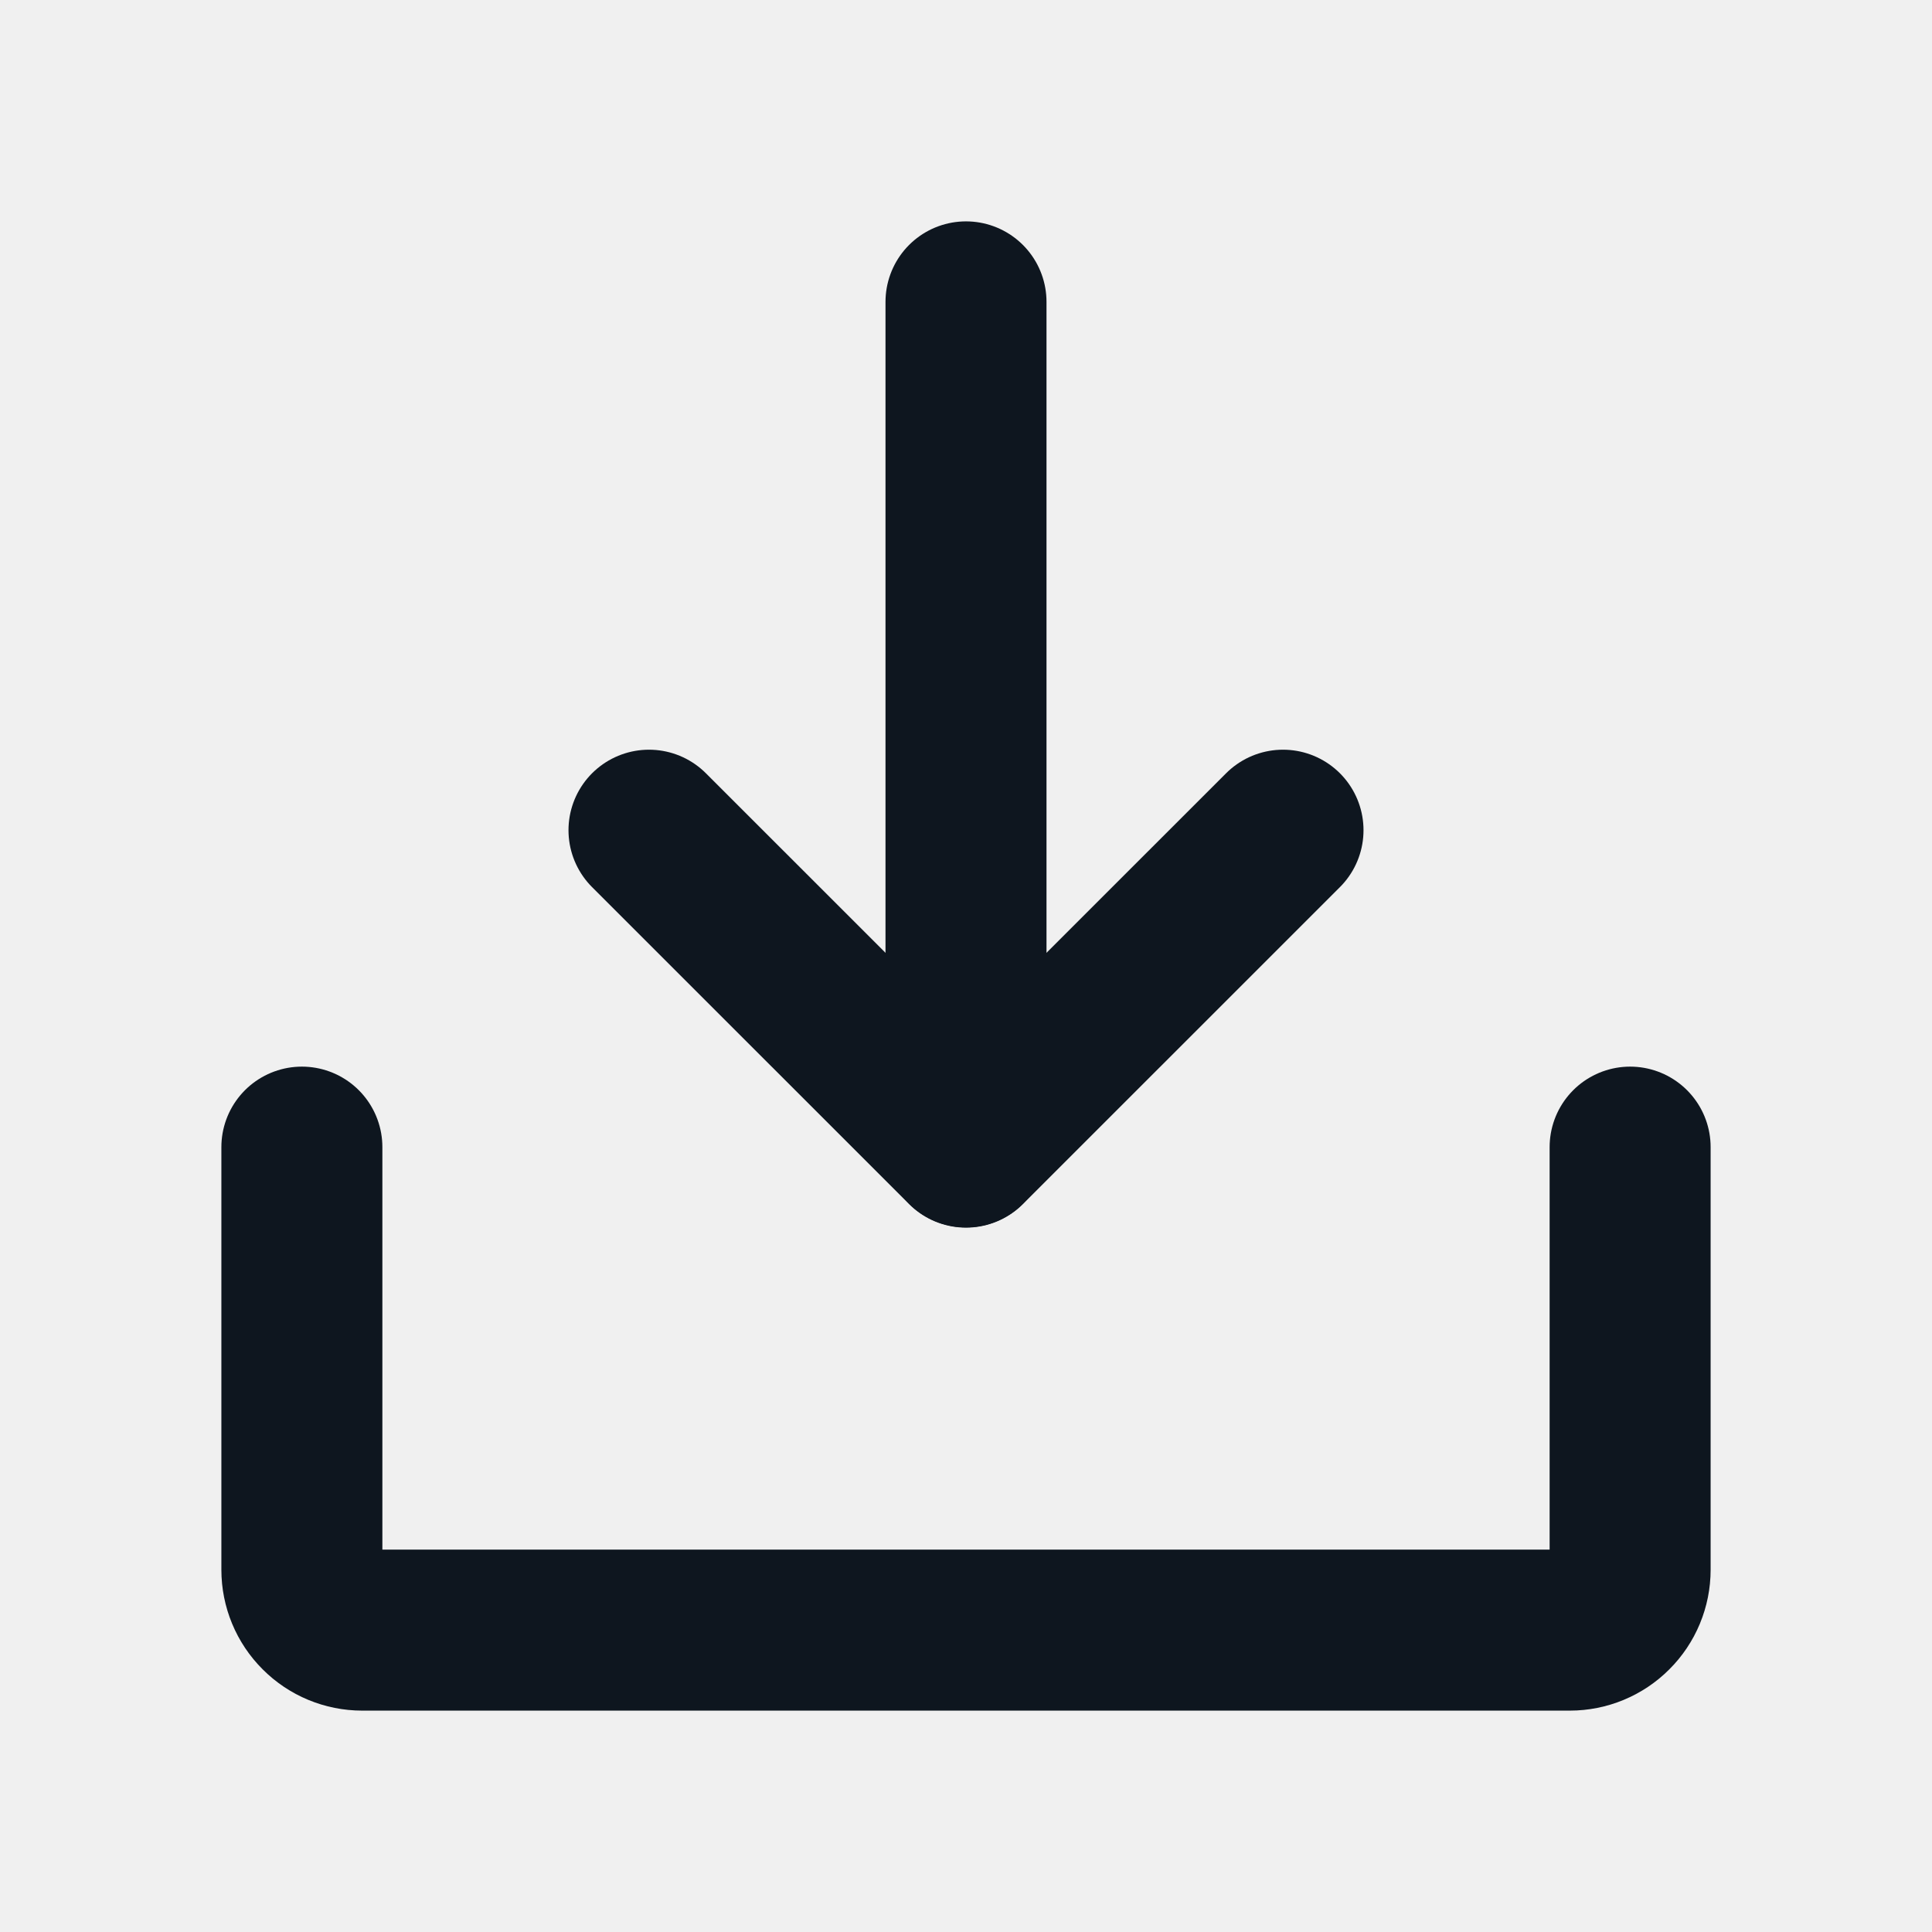
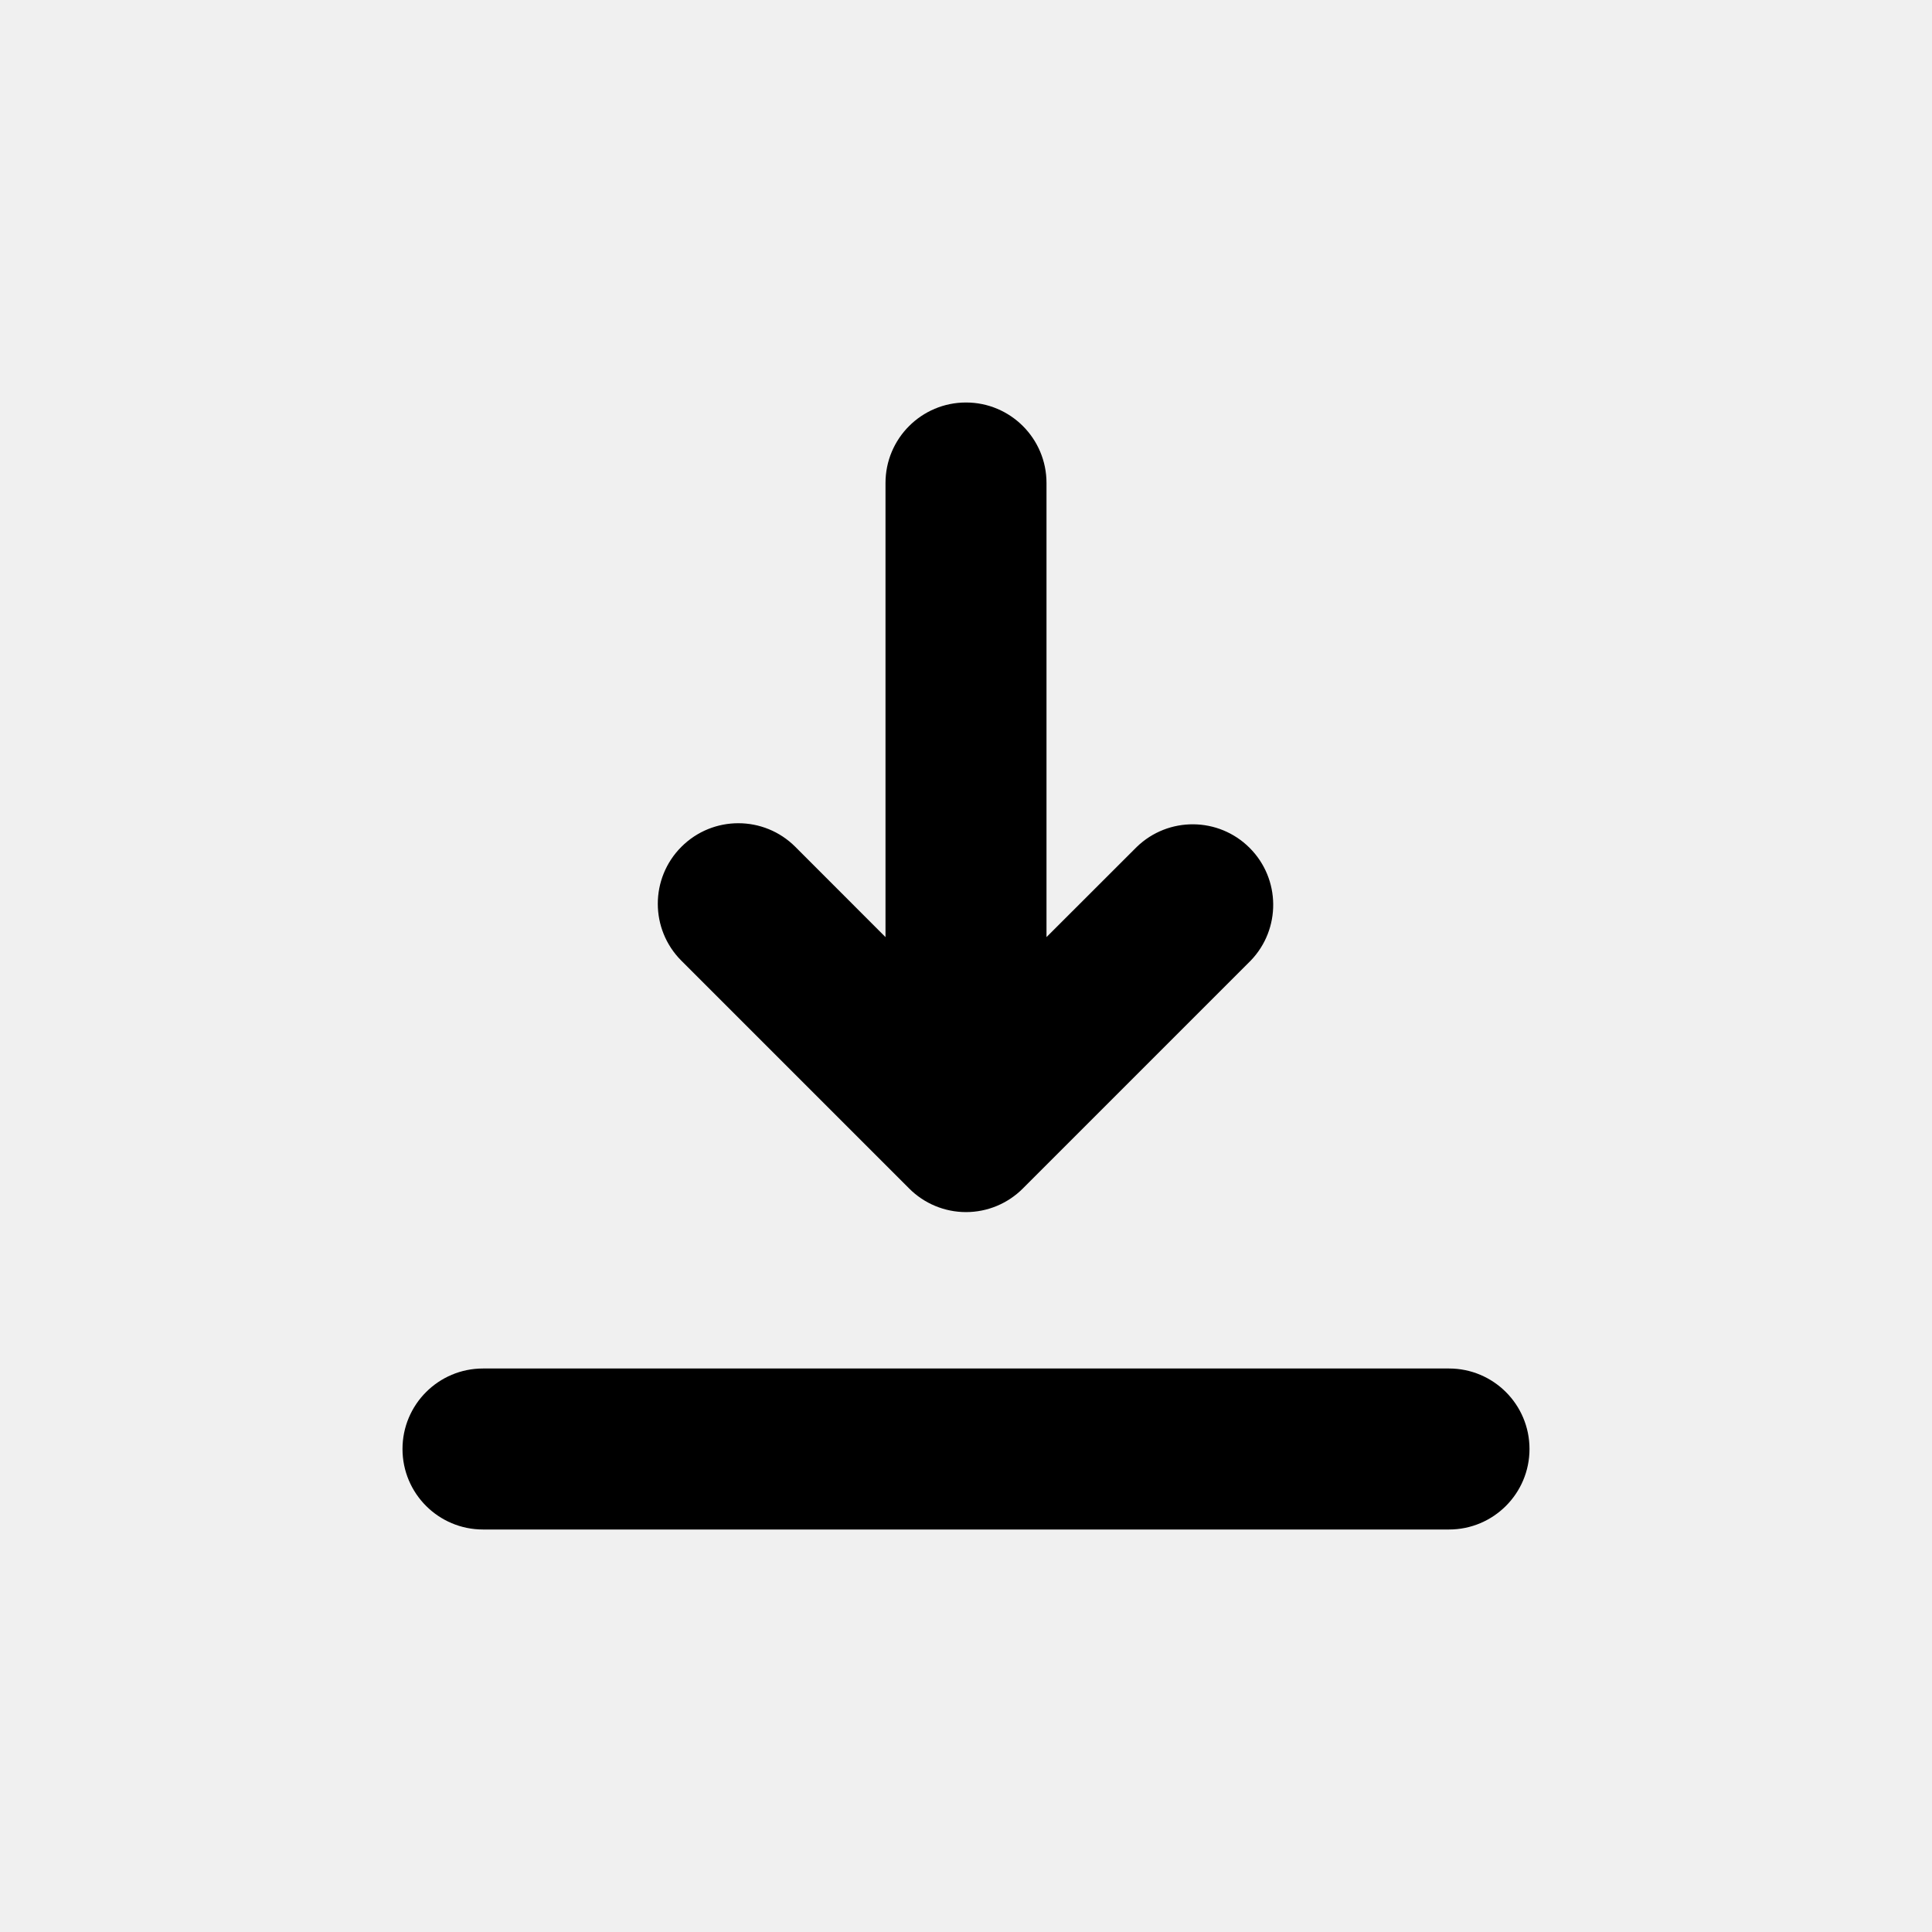
- <svg xmlns="http://www.w3.org/2000/svg" width="24" height="24" viewBox="0 0 24 24" fill="none">
-   <g clip-path="url(#clip0_8679_11893)">
-     <path d="M8.062 10.313L12 14.25L15.938 10.313" stroke="#0E161F" stroke-width="2" stroke-linecap="round" stroke-linejoin="round" />
-     <path d="M12 3.75V14.247" stroke="#0E161F" stroke-width="2" stroke-linecap="round" stroke-linejoin="round" />
-     <path d="M20.25 14.25V19.5C20.25 19.699 20.171 19.89 20.03 20.03C19.89 20.171 19.699 20.25 19.5 20.25H4.5C4.301 20.25 4.11 20.171 3.97 20.03C3.829 19.89 3.75 19.699 3.75 19.5V14.25" stroke="#0E161F" stroke-width="2" stroke-linecap="round" stroke-linejoin="round" />
-   </g>
-   <defs>
-     <clipPath id="clip0_8679_11893">
-       <rect width="24" height="24" fill="white" />
-     </clipPath>
-   </defs>
+ <svg xmlns="http://www.w3.org/2000/svg" fill="#000000" width="24px" height="24px" viewBox="-5 -5 24 24" preserveAspectRatio="xMinYMin" class="jam jam-download">
+   <path d="M8 6.641l1.121-1.12a1 1 0 0 1 1.415 1.413L7.707 9.763a.997.997 0 0 1-1.414 0L3.464 6.934A1 1 0 1 1 4.88 5.52L6 6.641V1a1 1 0 1 1 2 0v5.641zM1 12h12a1 1 0 0 1 0 2H1a1 1 0 0 1 0-2z" />
</svg>
